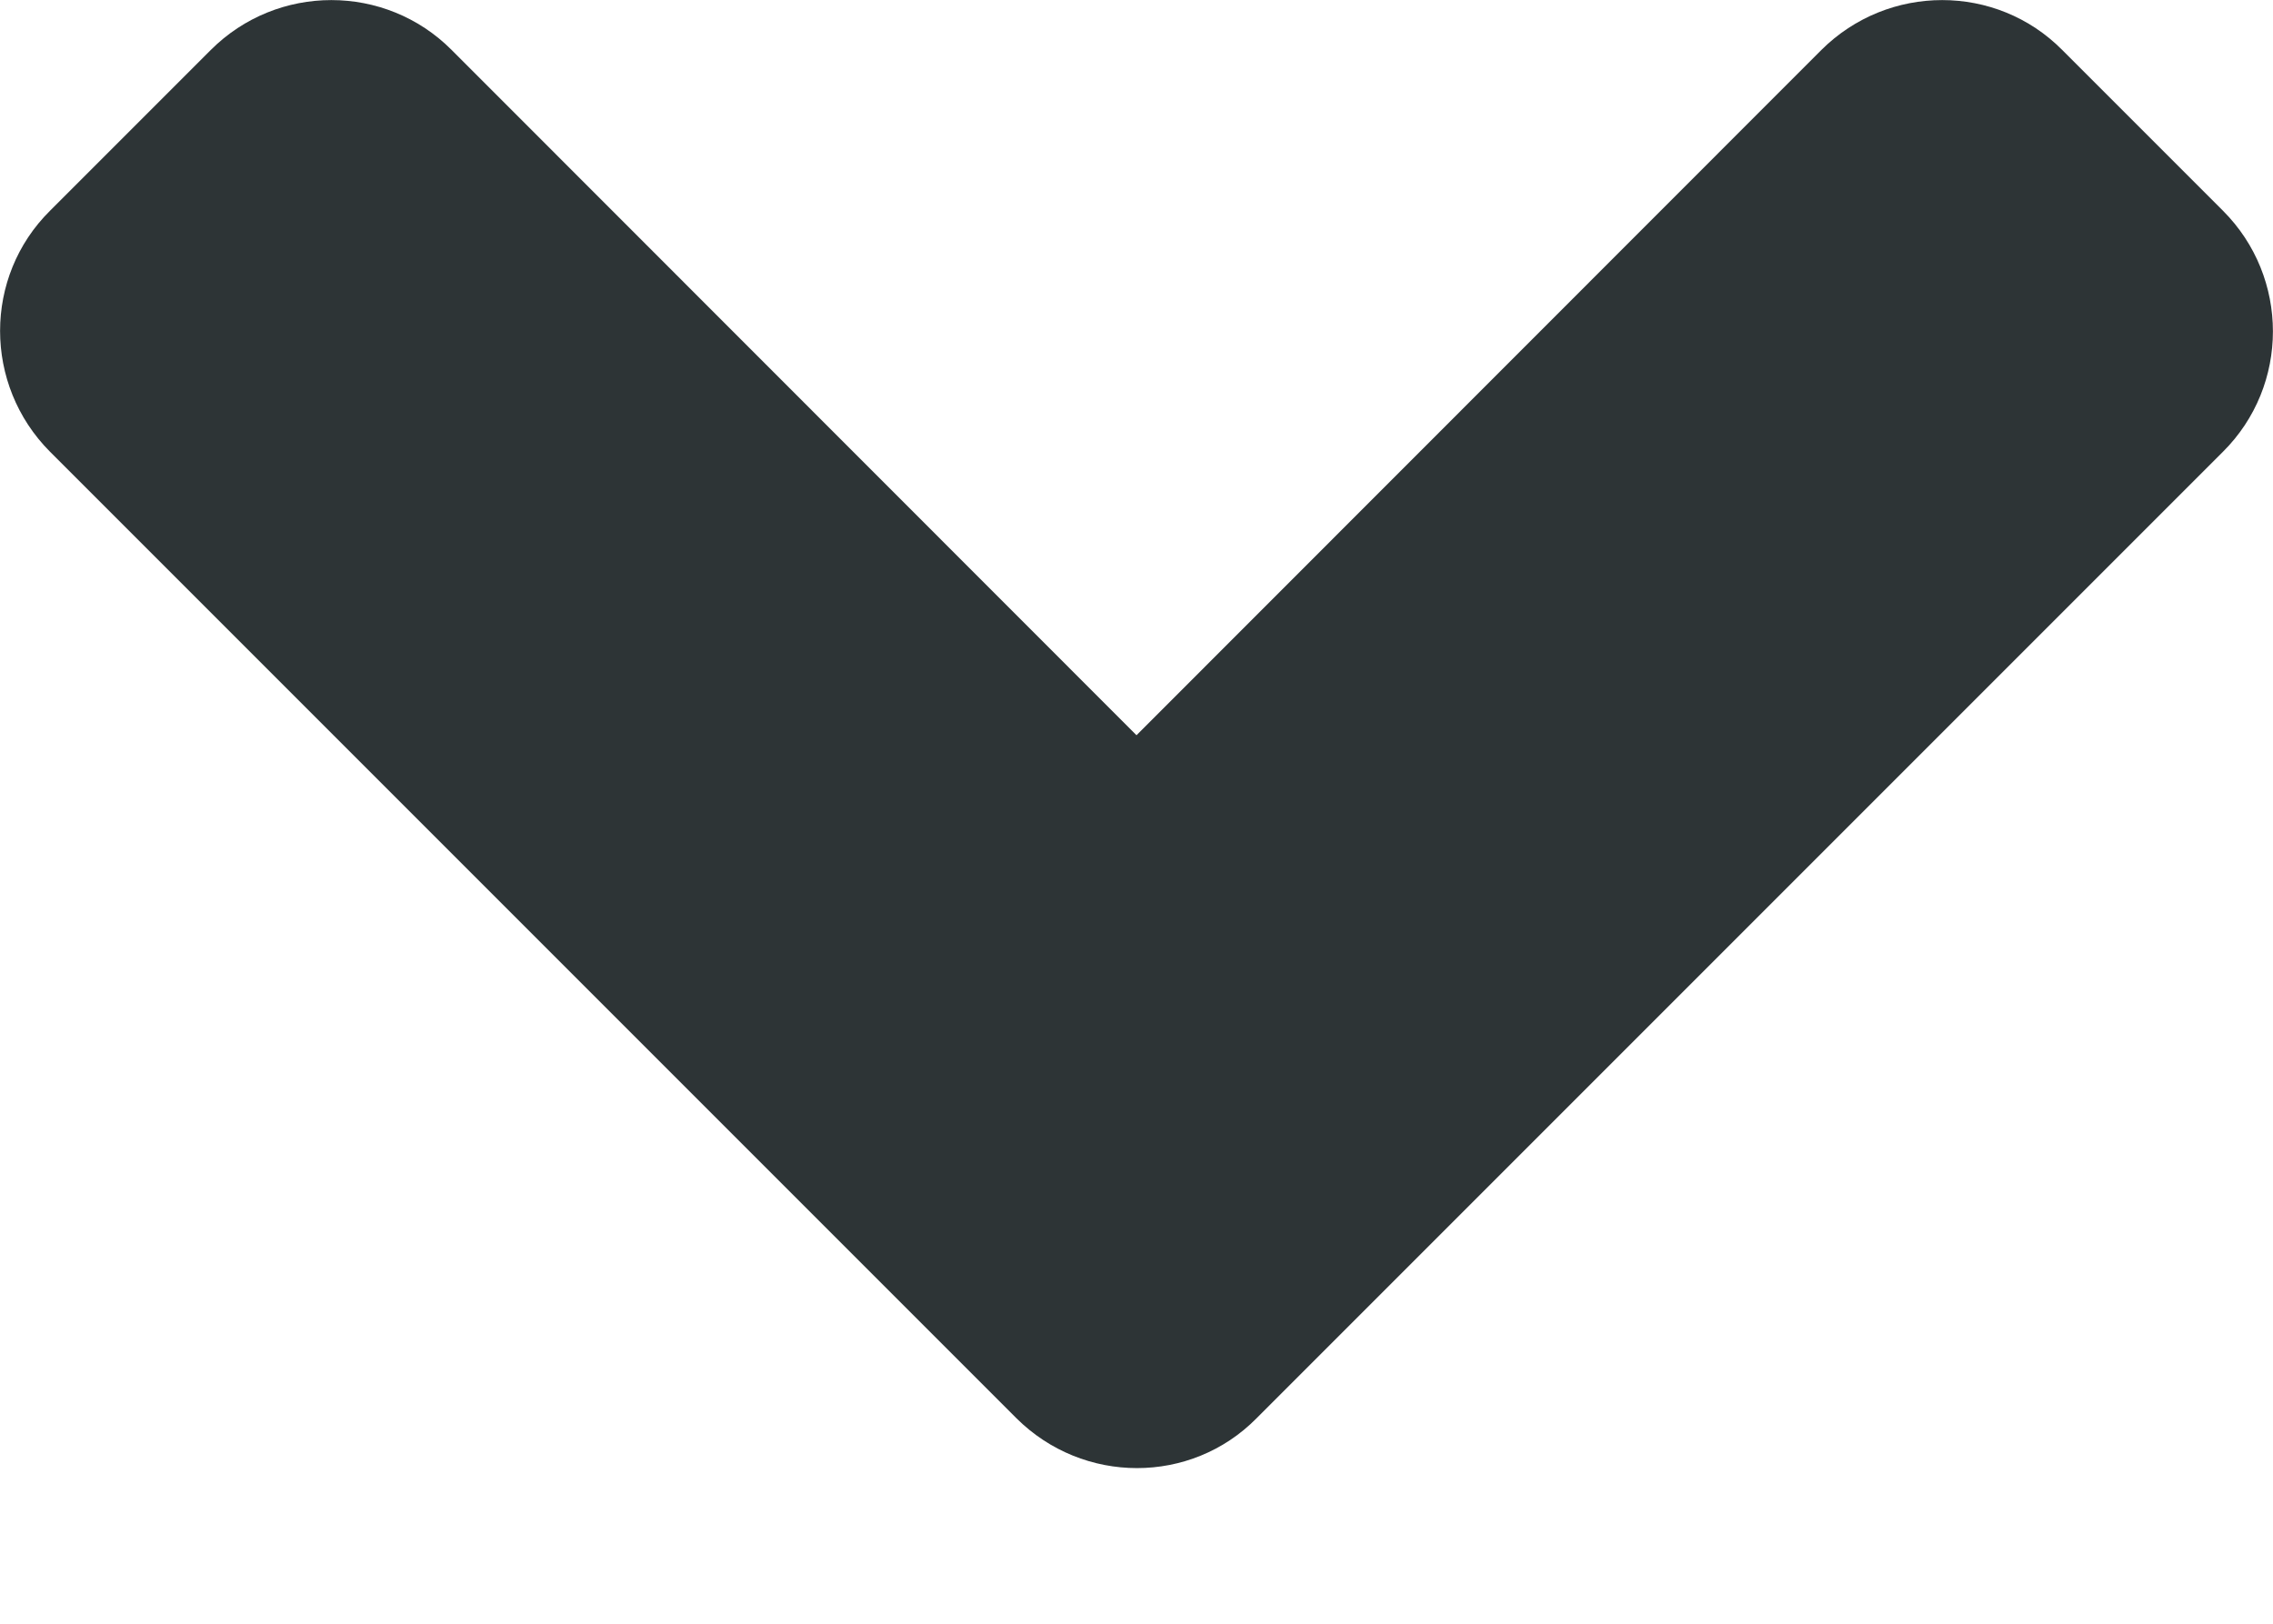
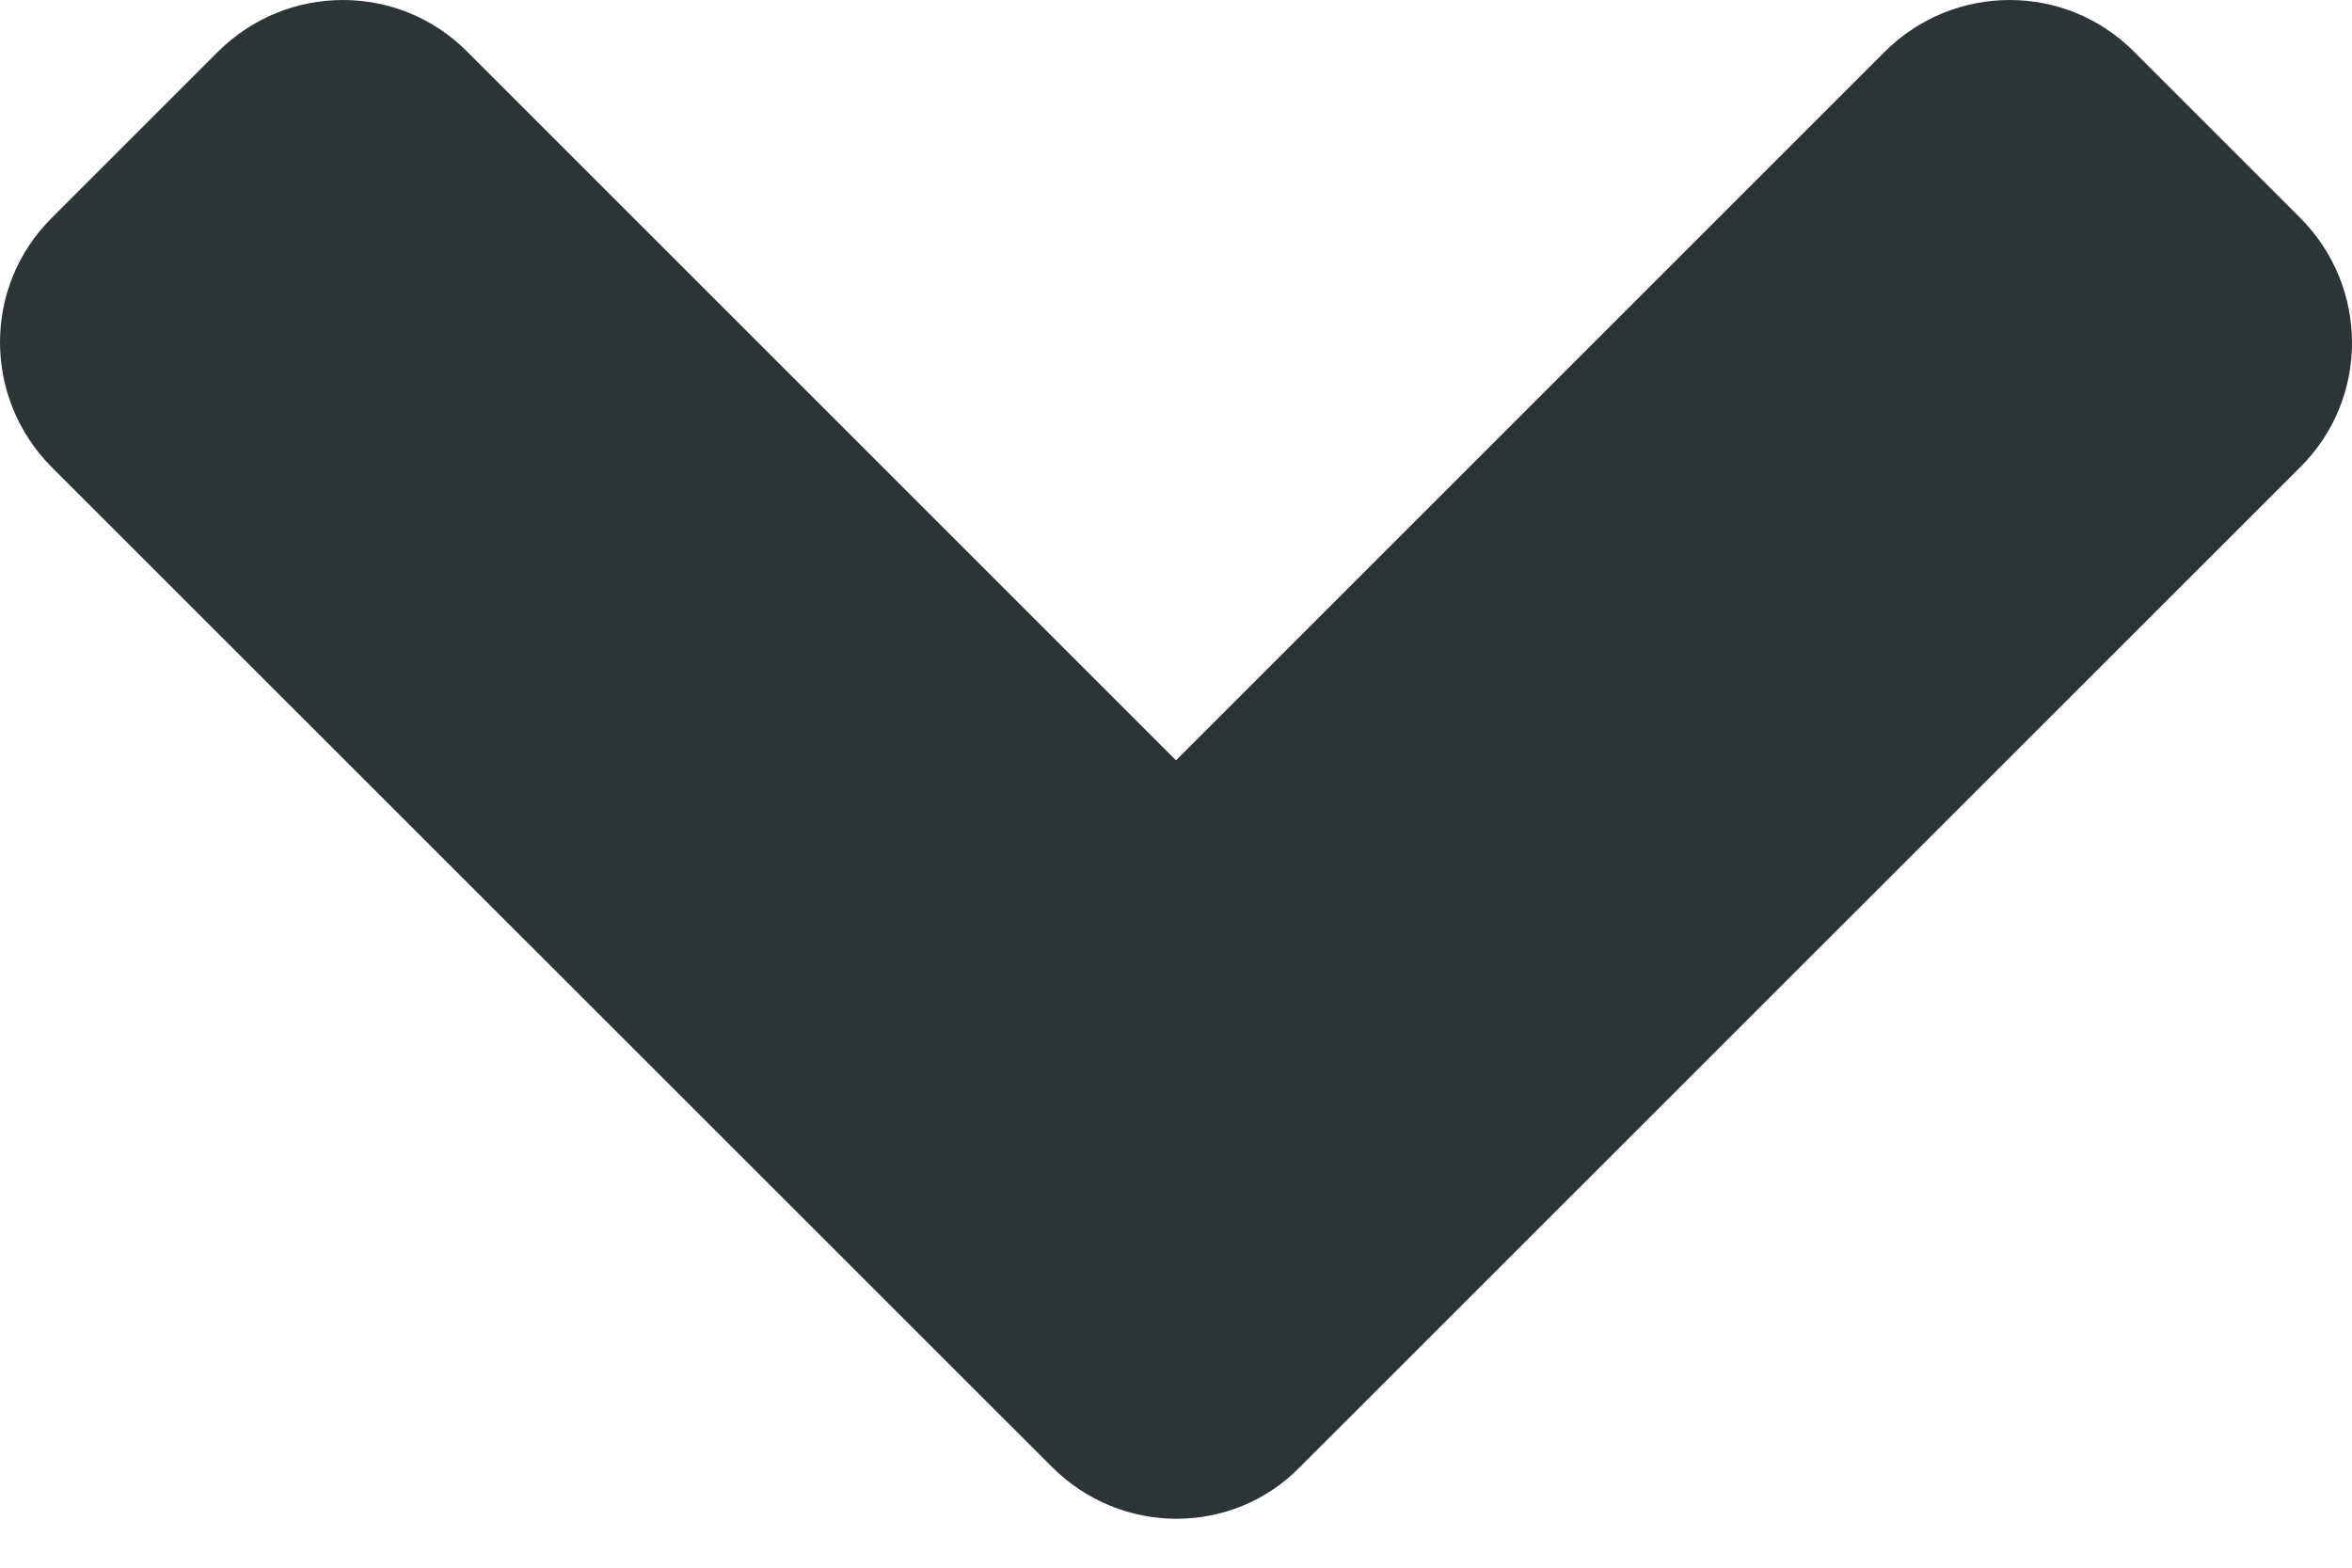
- <svg xmlns="http://www.w3.org/2000/svg" width="7" height="5" viewBox="0 0 7 5" fill="none">
-   <path d="M3.13 4.367L0.154 1.391C-0.051 1.185 -0.051 0.852 0.154 0.649L0.649 0.154C0.854 -0.051 1.187 -0.051 1.391 0.154L3.5 2.264L5.609 0.154C5.815 -0.051 6.148 -0.051 6.351 0.154L6.846 0.649C7.051 0.854 7.051 1.187 6.846 1.391L3.87 4.367C3.668 4.572 3.336 4.572 3.13 4.367V4.367Z" fill="#2D3436" />
+ <svg xmlns="http://www.w3.org/2000/svg" width="9" height="6" viewBox="0 0 9 6" fill="none">
+   <path d="M4.025 5.614L0.198 1.788C-0.066 1.523 -0.066 1.096 0.198 0.834L0.834 0.198C1.099 -0.066 1.526 -0.066 1.788 0.198L4.5 2.91L7.212 0.198C7.477 -0.066 7.904 -0.066 8.166 0.198L8.802 0.834C9.066 1.099 9.066 1.526 8.802 1.788L4.975 5.614C4.717 5.879 4.289 5.879 4.025 5.614V5.614Z" fill="#2D3436" />
</svg>
